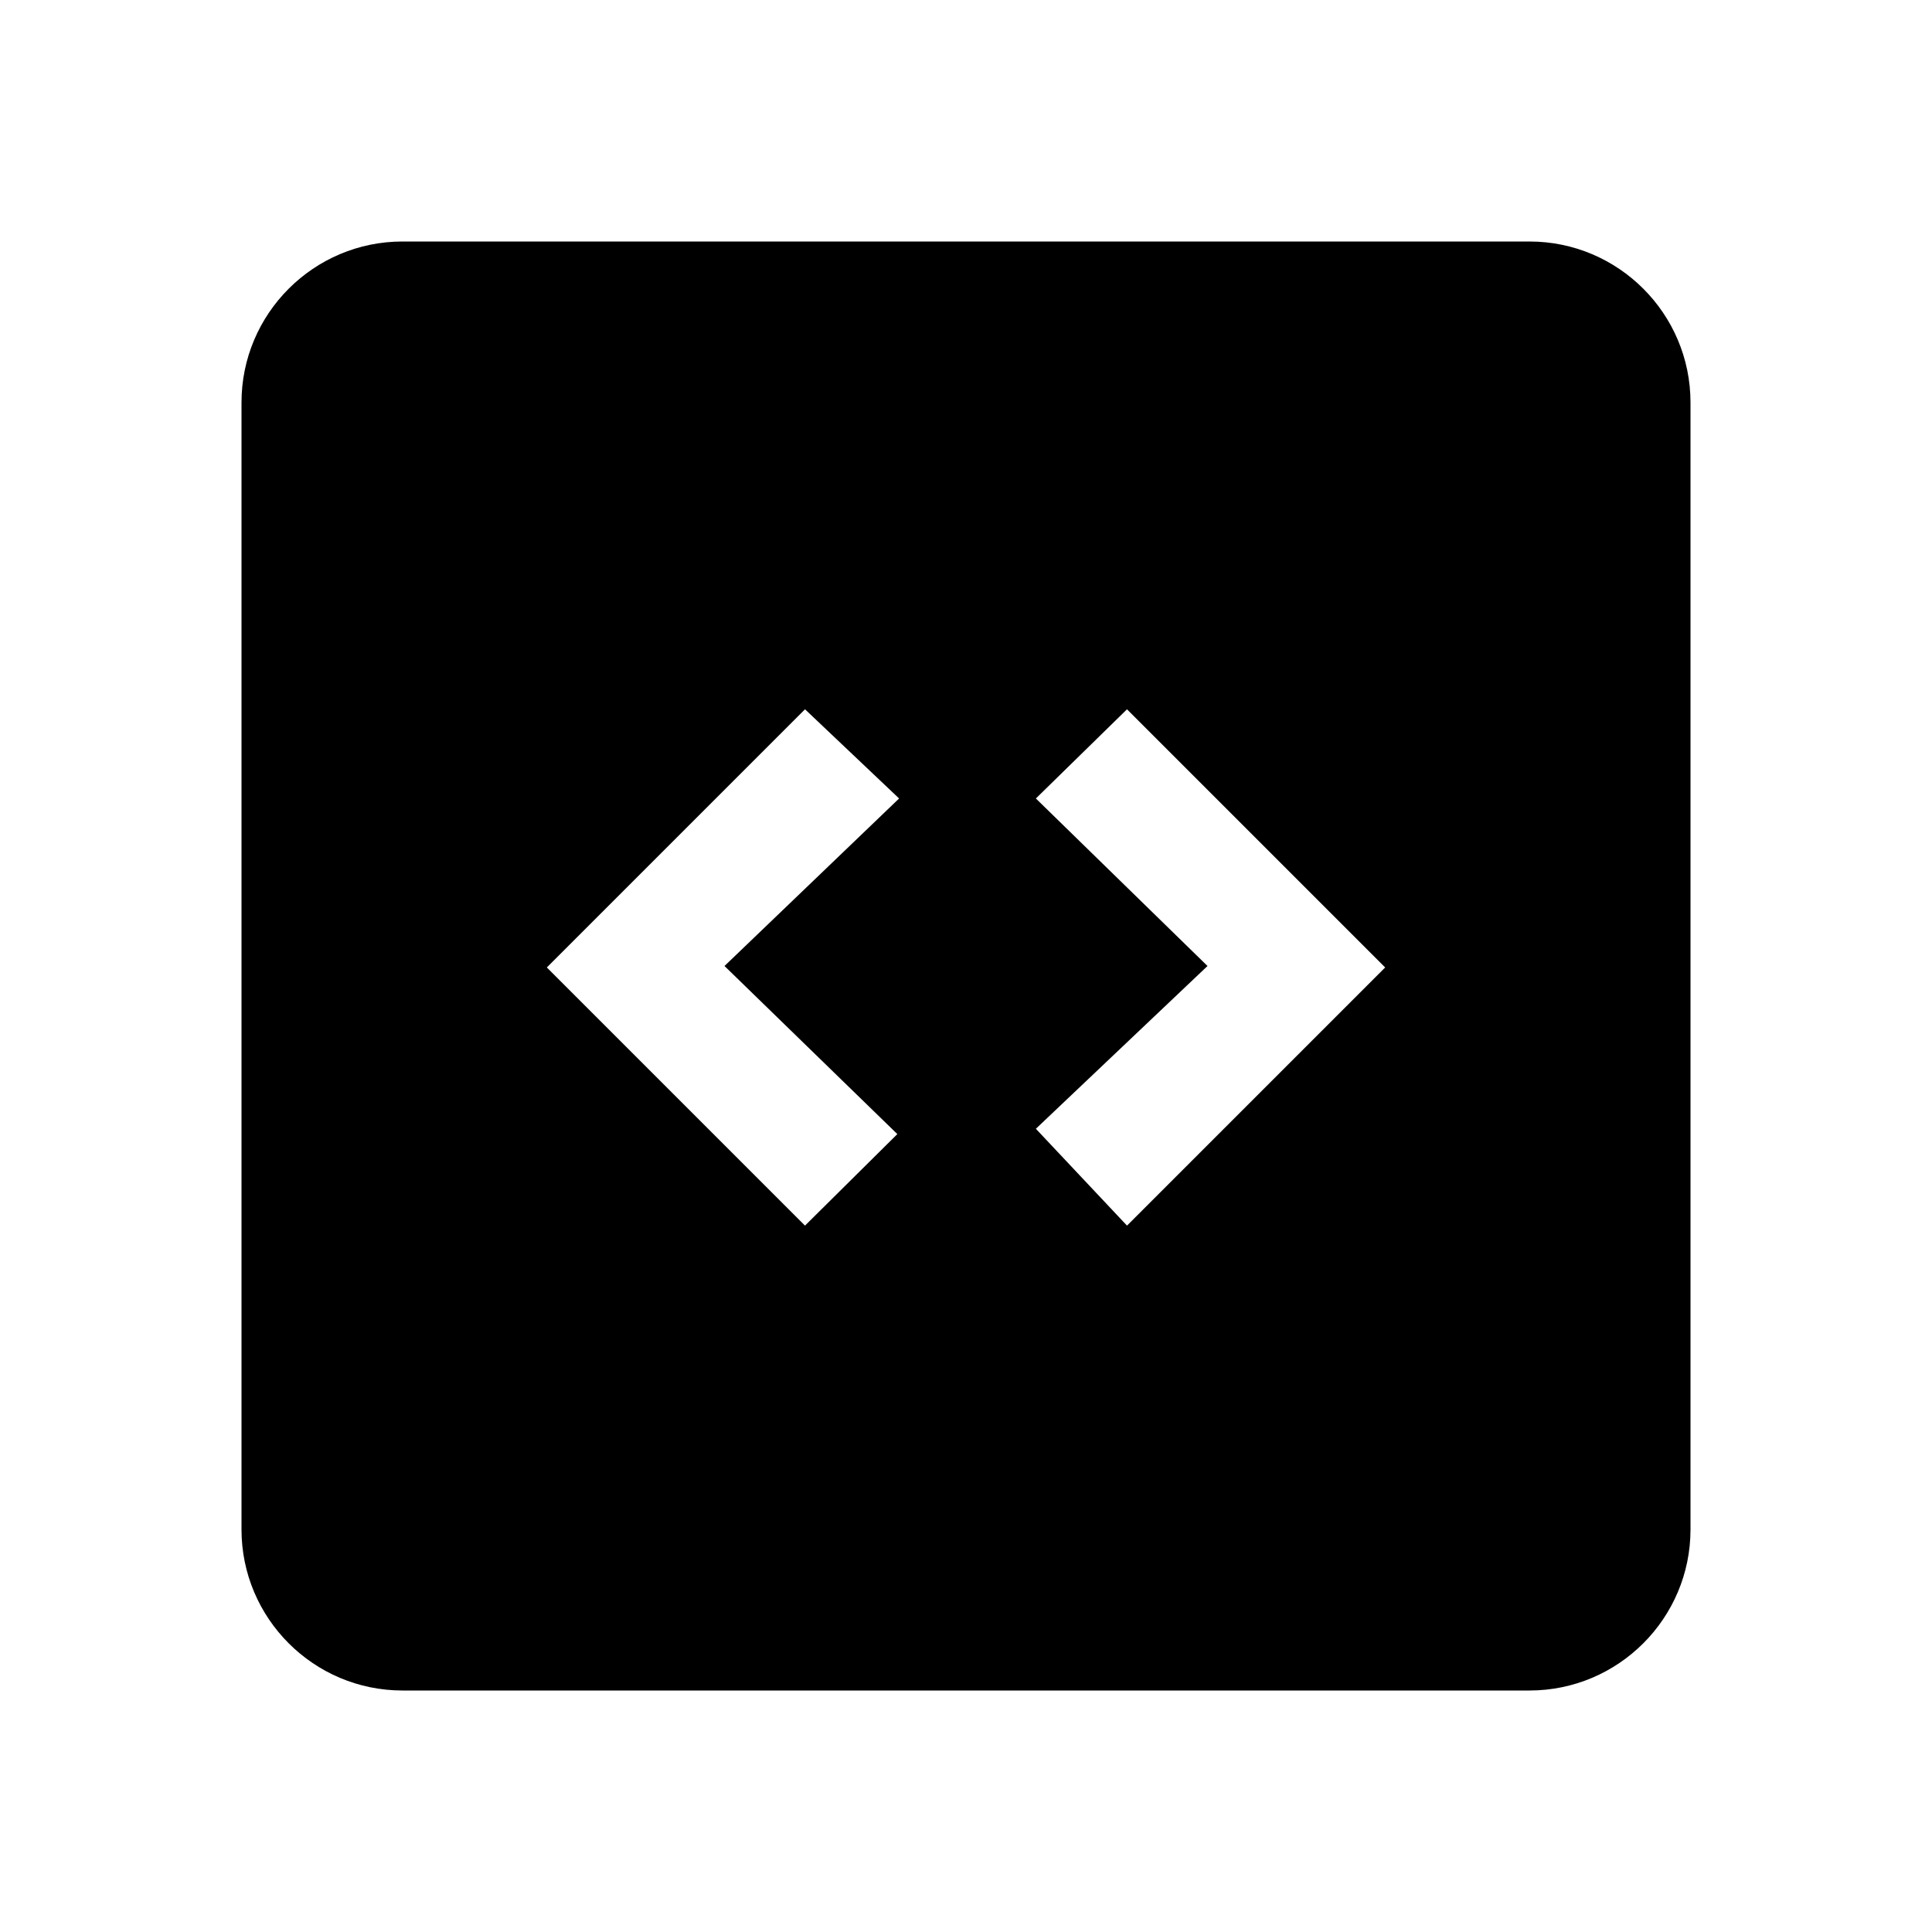
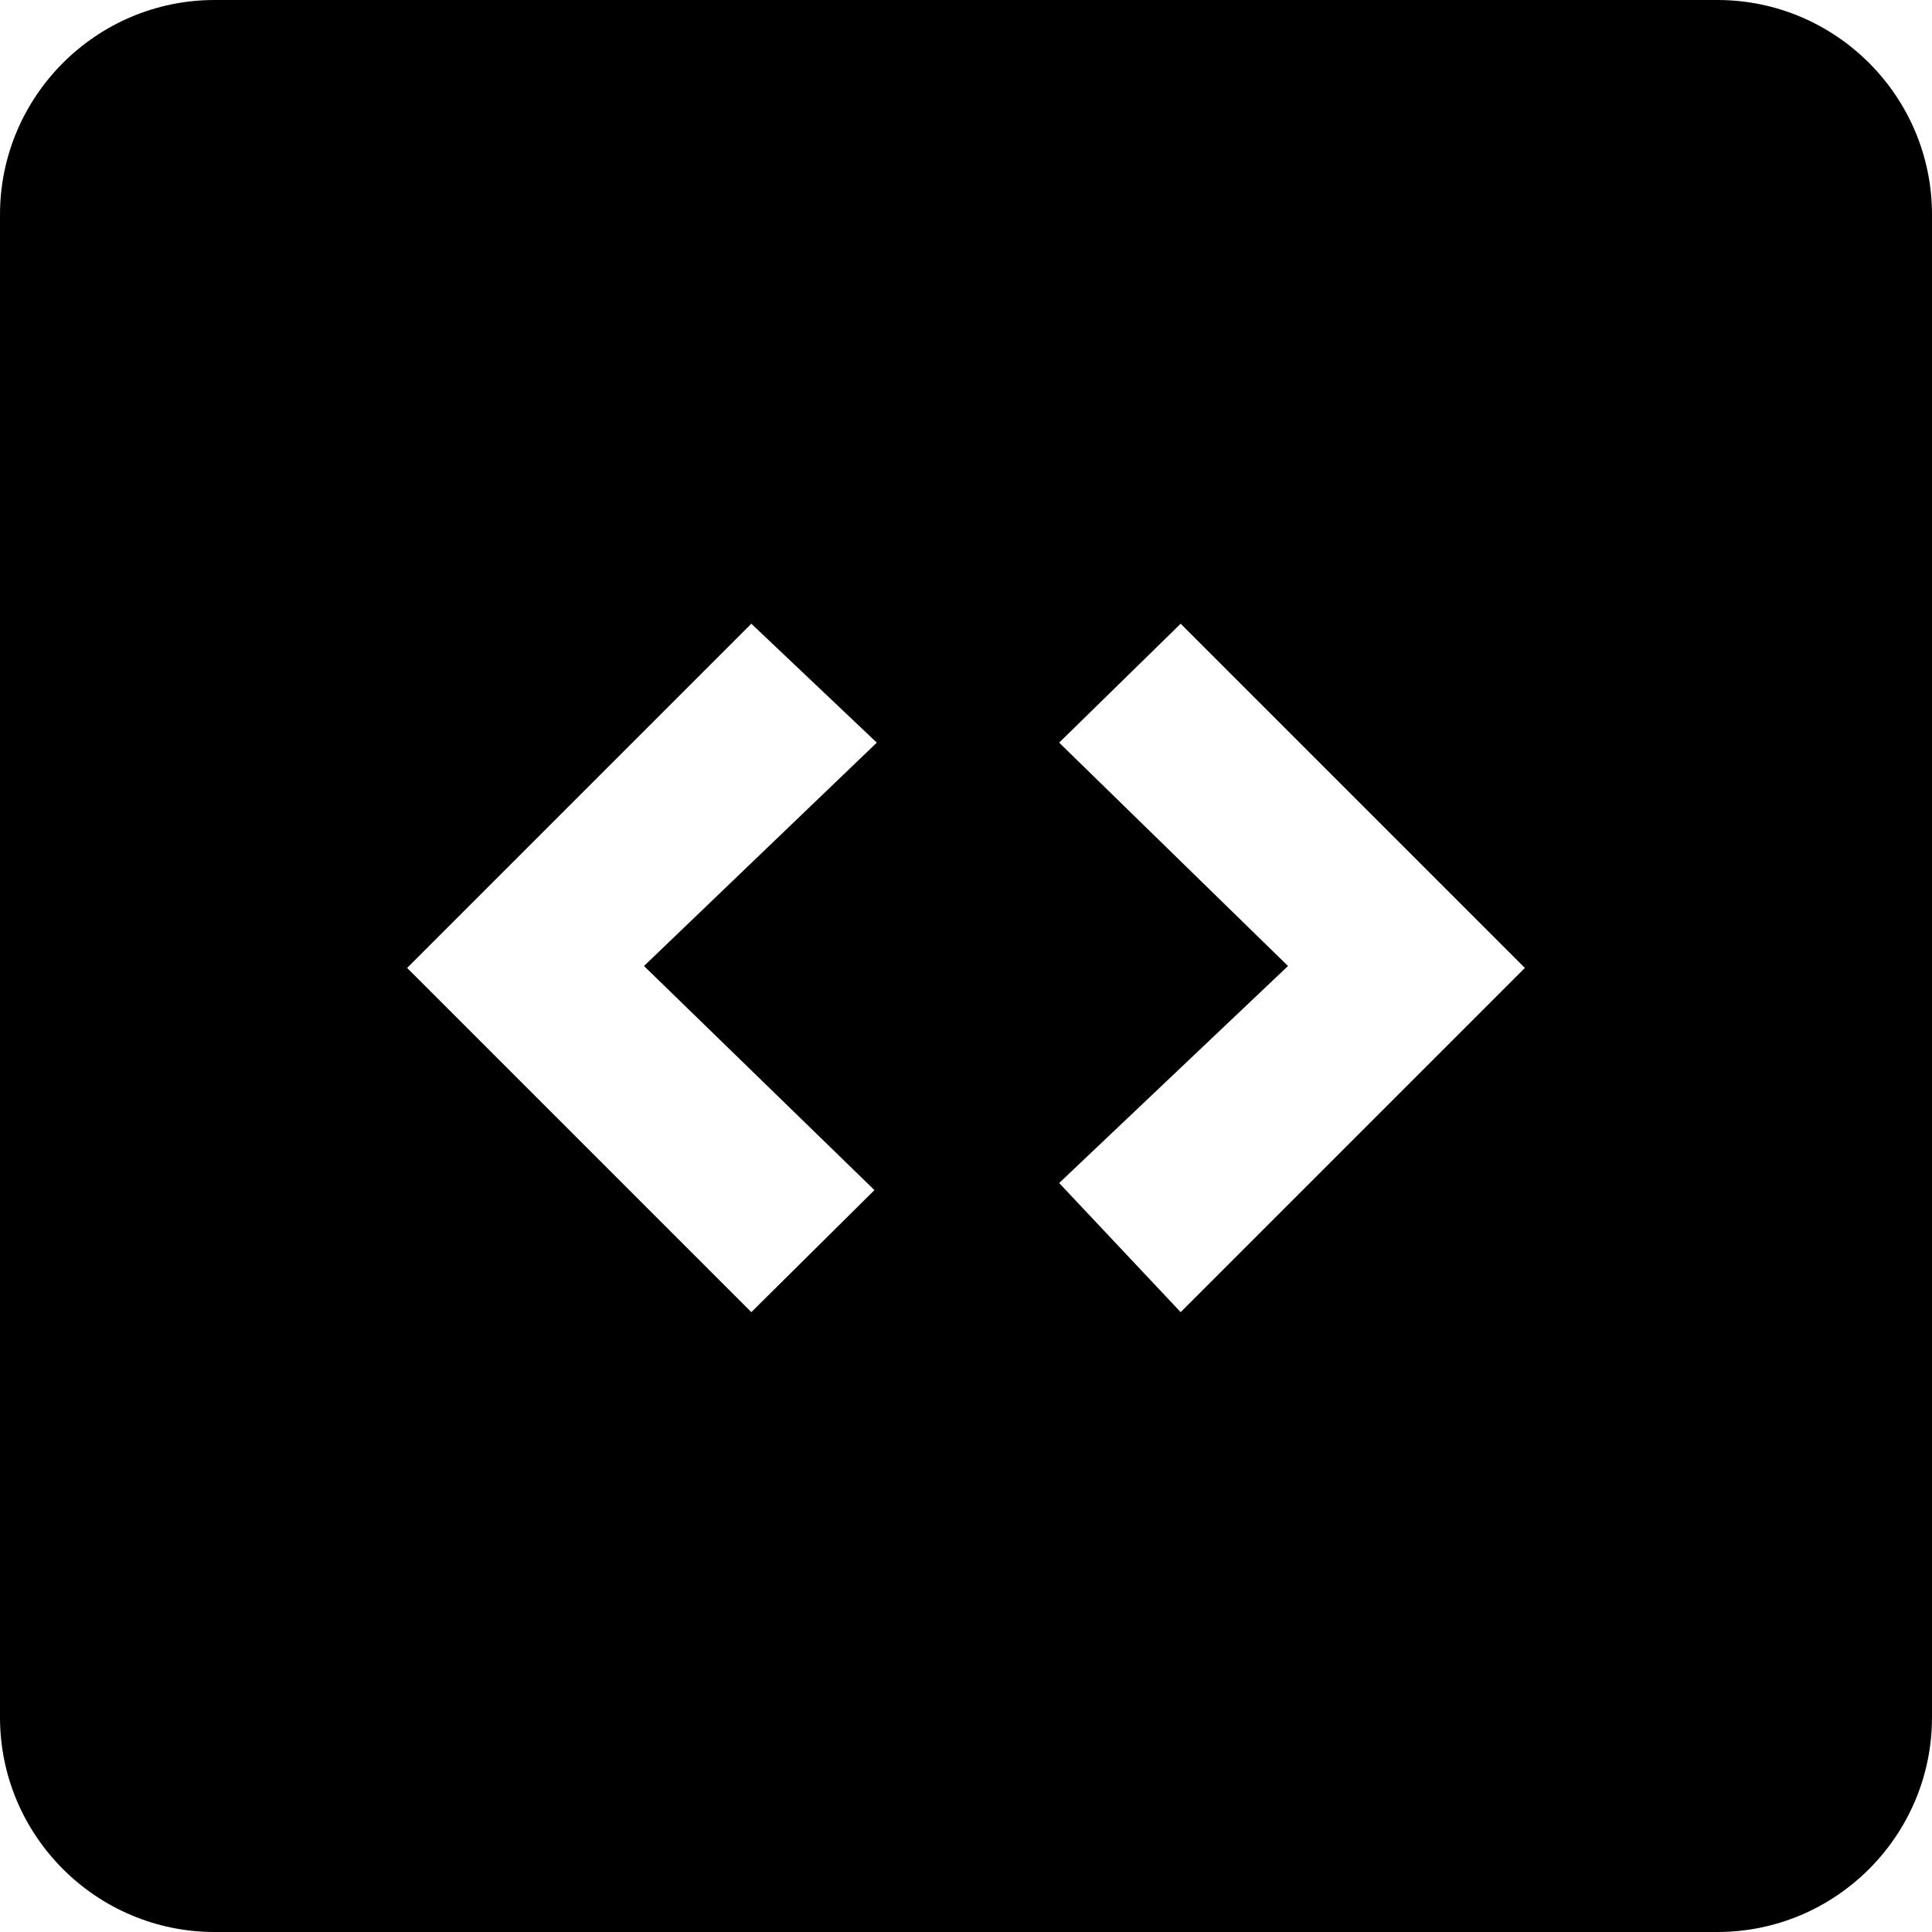
- <svg xmlns="http://www.w3.org/2000/svg" width="24" height="24" viewBox="0 0 24 24" fill="none">
-   <path d="M19 3H5C3.897 3 3 3.897 3 5V19C3 20.103 3.897 21 5 21H19C20.103 21 21 20.103 21 19V5C21 3.897 20.103 3 19 3ZM11.147 14.088L10 15.225L6.793 12.018L10 8.811L11.169 9.919L9 12L11.147 14.088ZM14 15.225L12.868 14.022L15 12L12.868 9.919L14 8.811L17.207 12.018L14 15.225Z" fill="black" />
+ <svg xmlns="http://www.w3.org/2000/svg" width="18" height="18" viewBox="0 0 18 18" fill="none">
+   <path id="icon-developer" d="M16 0H2C0.897 0 0 0.897 0 2V16C0 17.103 0.897 18 2 18H16C17.103 18 18 17.103 18 16V2C18 0.897 17.103 0 16 0ZM8.147 11.088L7 12.225L3.793 9.018L7 5.811L8.169 6.919L6 9L8.147 11.088ZM11 12.225L9.868 11.022L12 9L9.868 6.919L11 5.811L14.207 9.018L11 12.225Z" fill="black" />
</svg>
